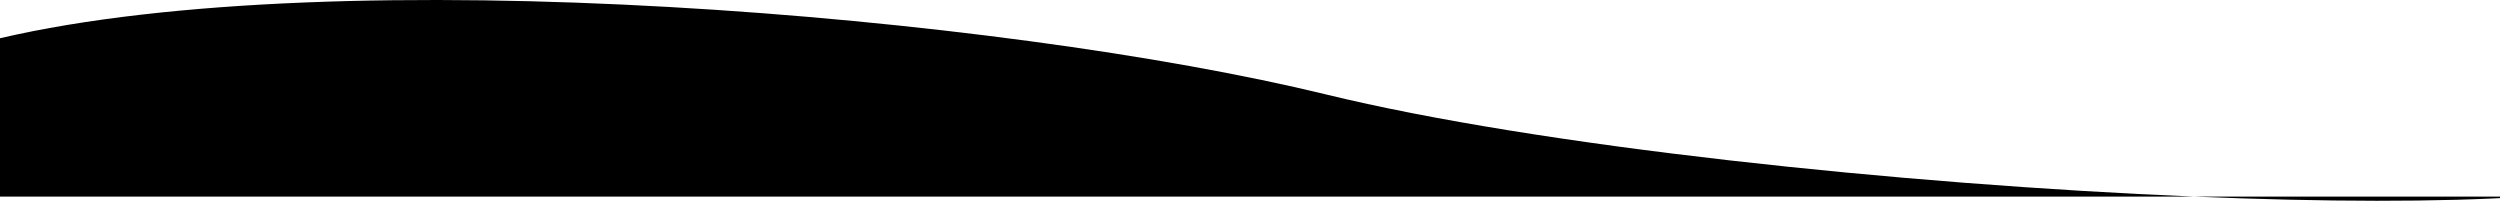
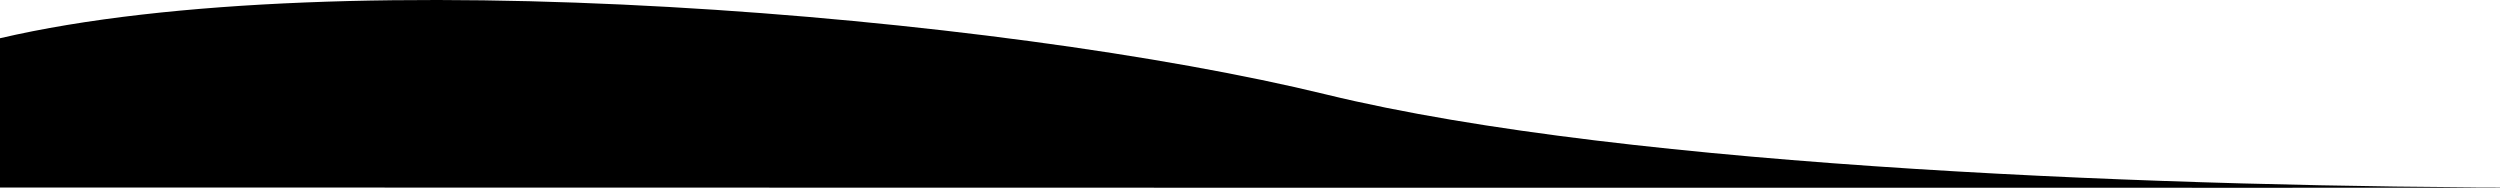
- <svg xmlns="http://www.w3.org/2000/svg" width="1920" height="155" viewBox="0 0 1920 155" fill="none">
-   <path d="M0 29.363C261.018 -31.463 768.946 11.735 1018.5 72.555C1181.42 112.261 1459.01 141.62 1685.43 151.006H1940C1874.36 155.398 1784.82 155.127 1685.43 151.006H0V29.363Z" fill="black" />
+ <svg xmlns="http://www.w3.org/2000/svg" width="1920" height="145" viewBox="0 0 1920 145" fill="none">
+   <path d="M1018.5 72.555C768.946 11.735 261.018 -31.463 0 29.363V144C0 144 2213 144.5 1946.5 144C1680 144 1252.95 129.693 1018.5 72.555Z" fill="black" />
</svg>
